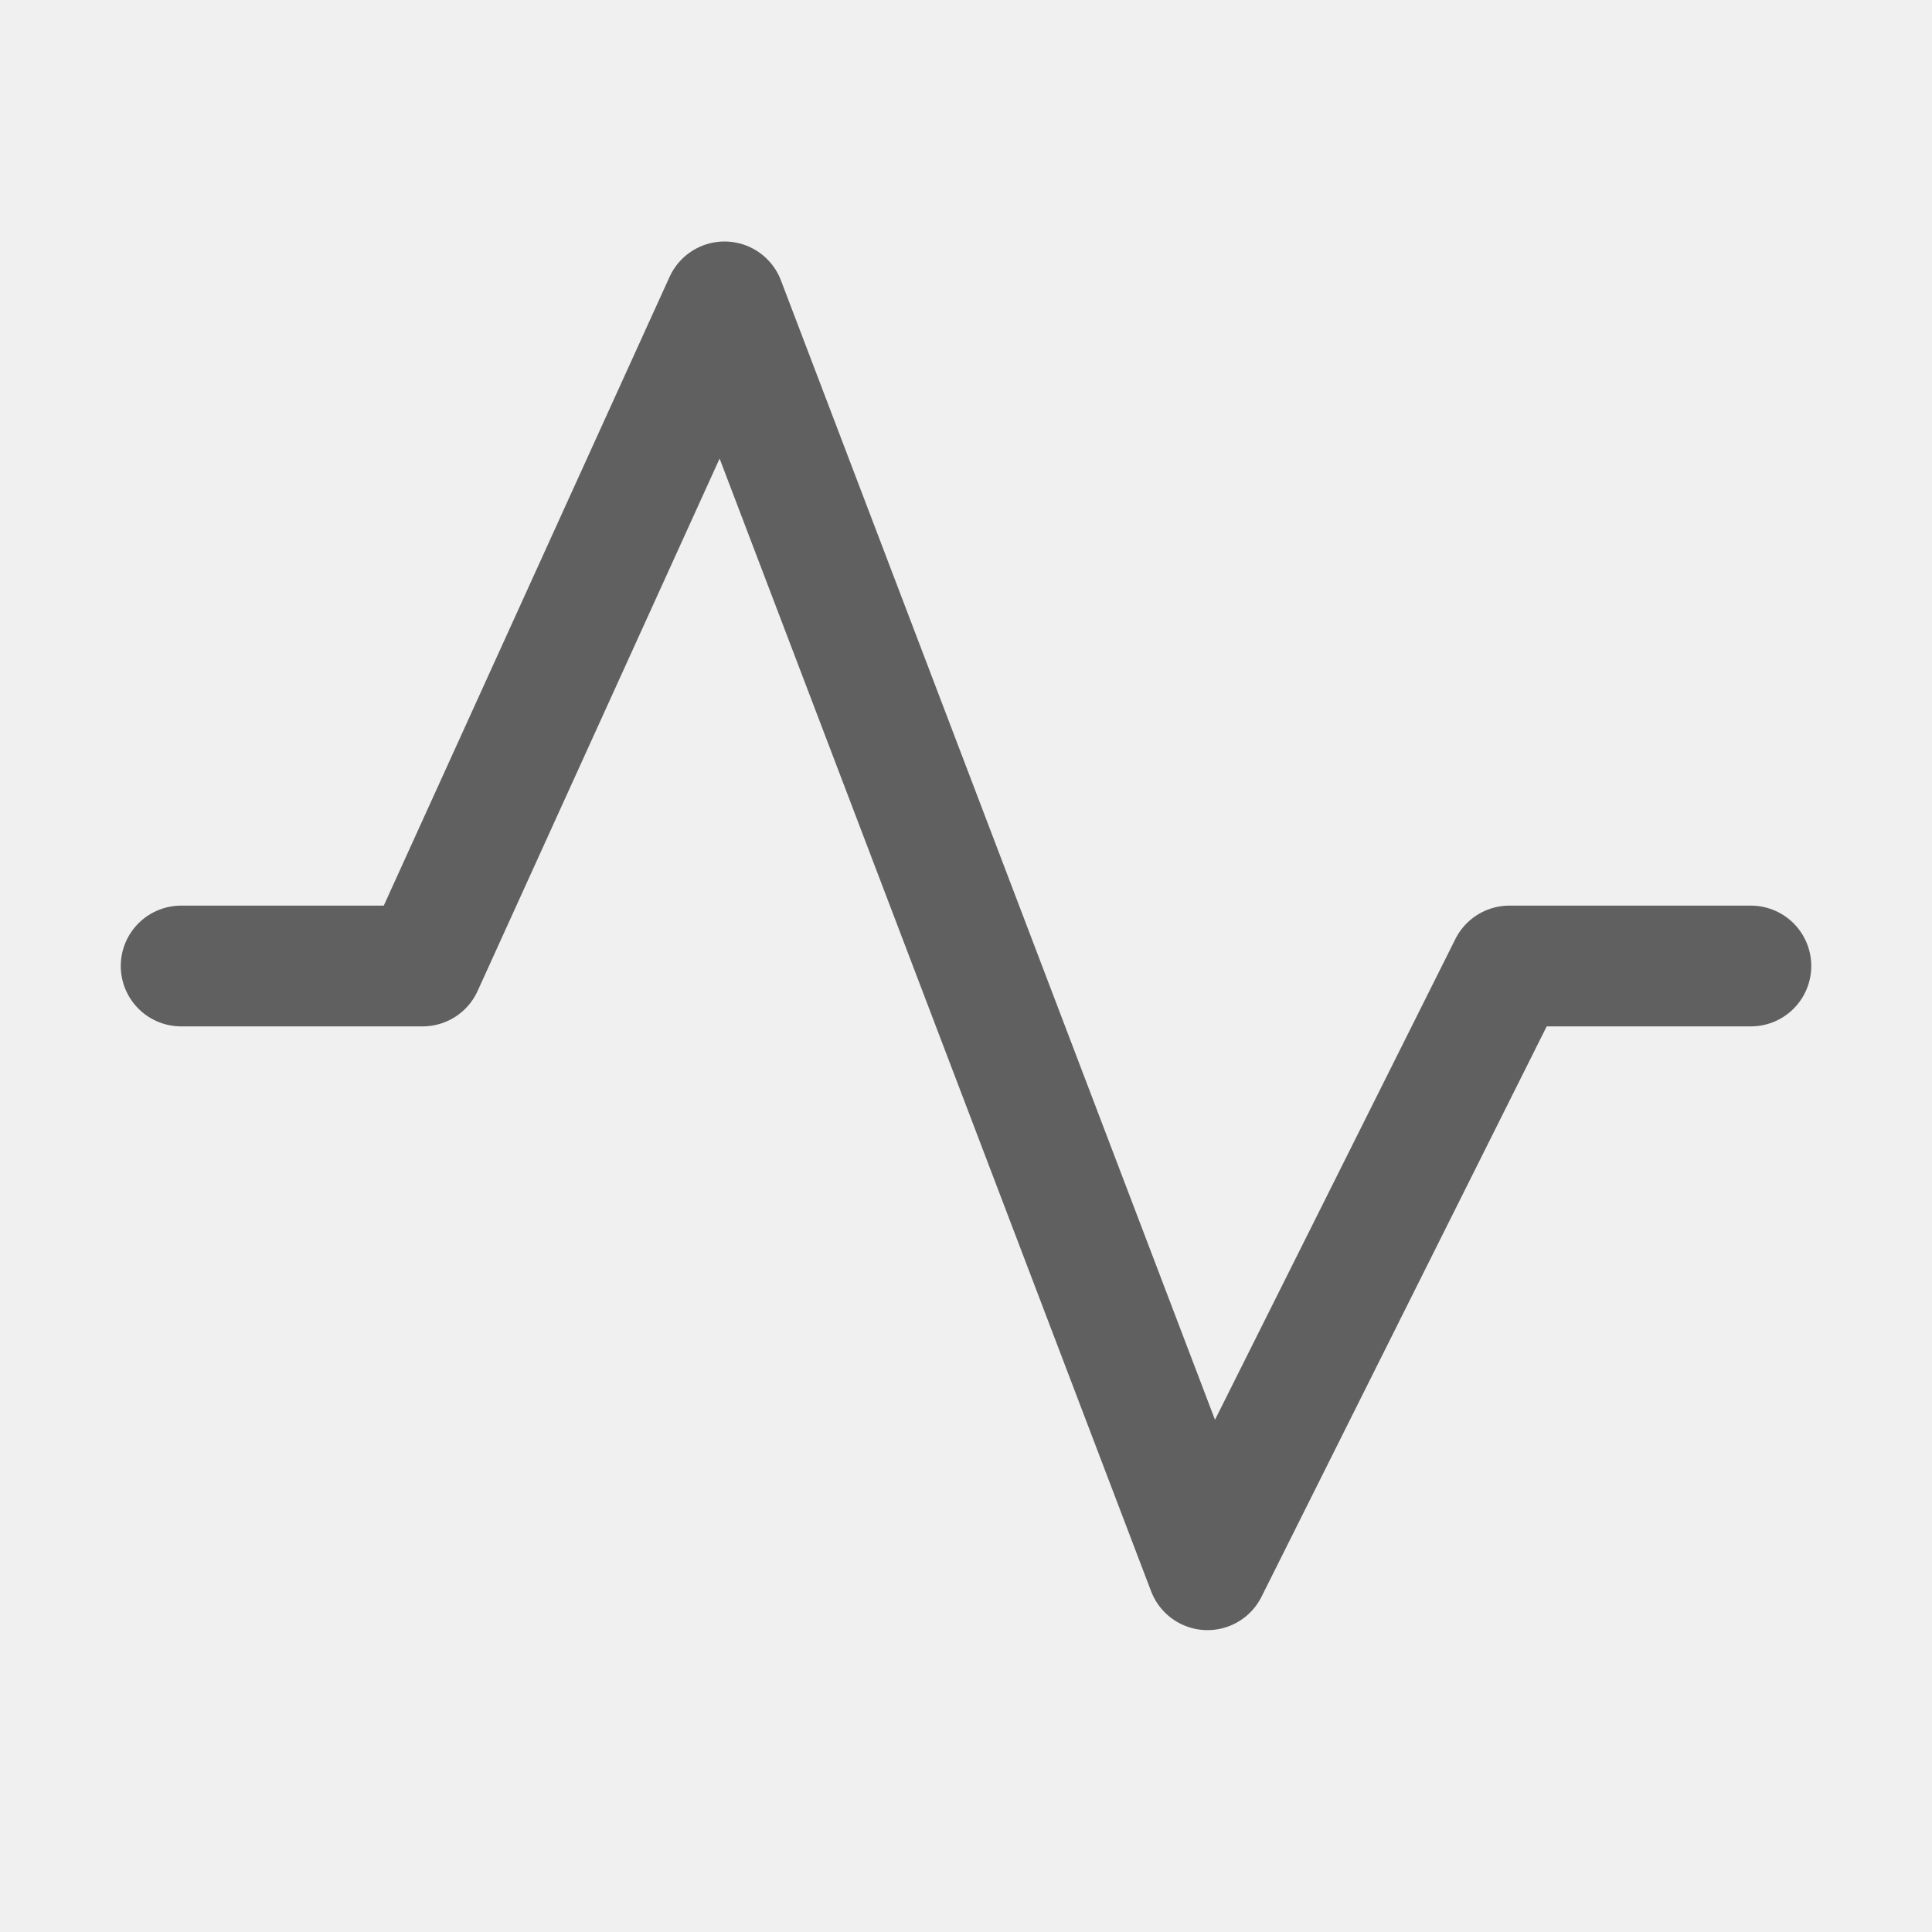
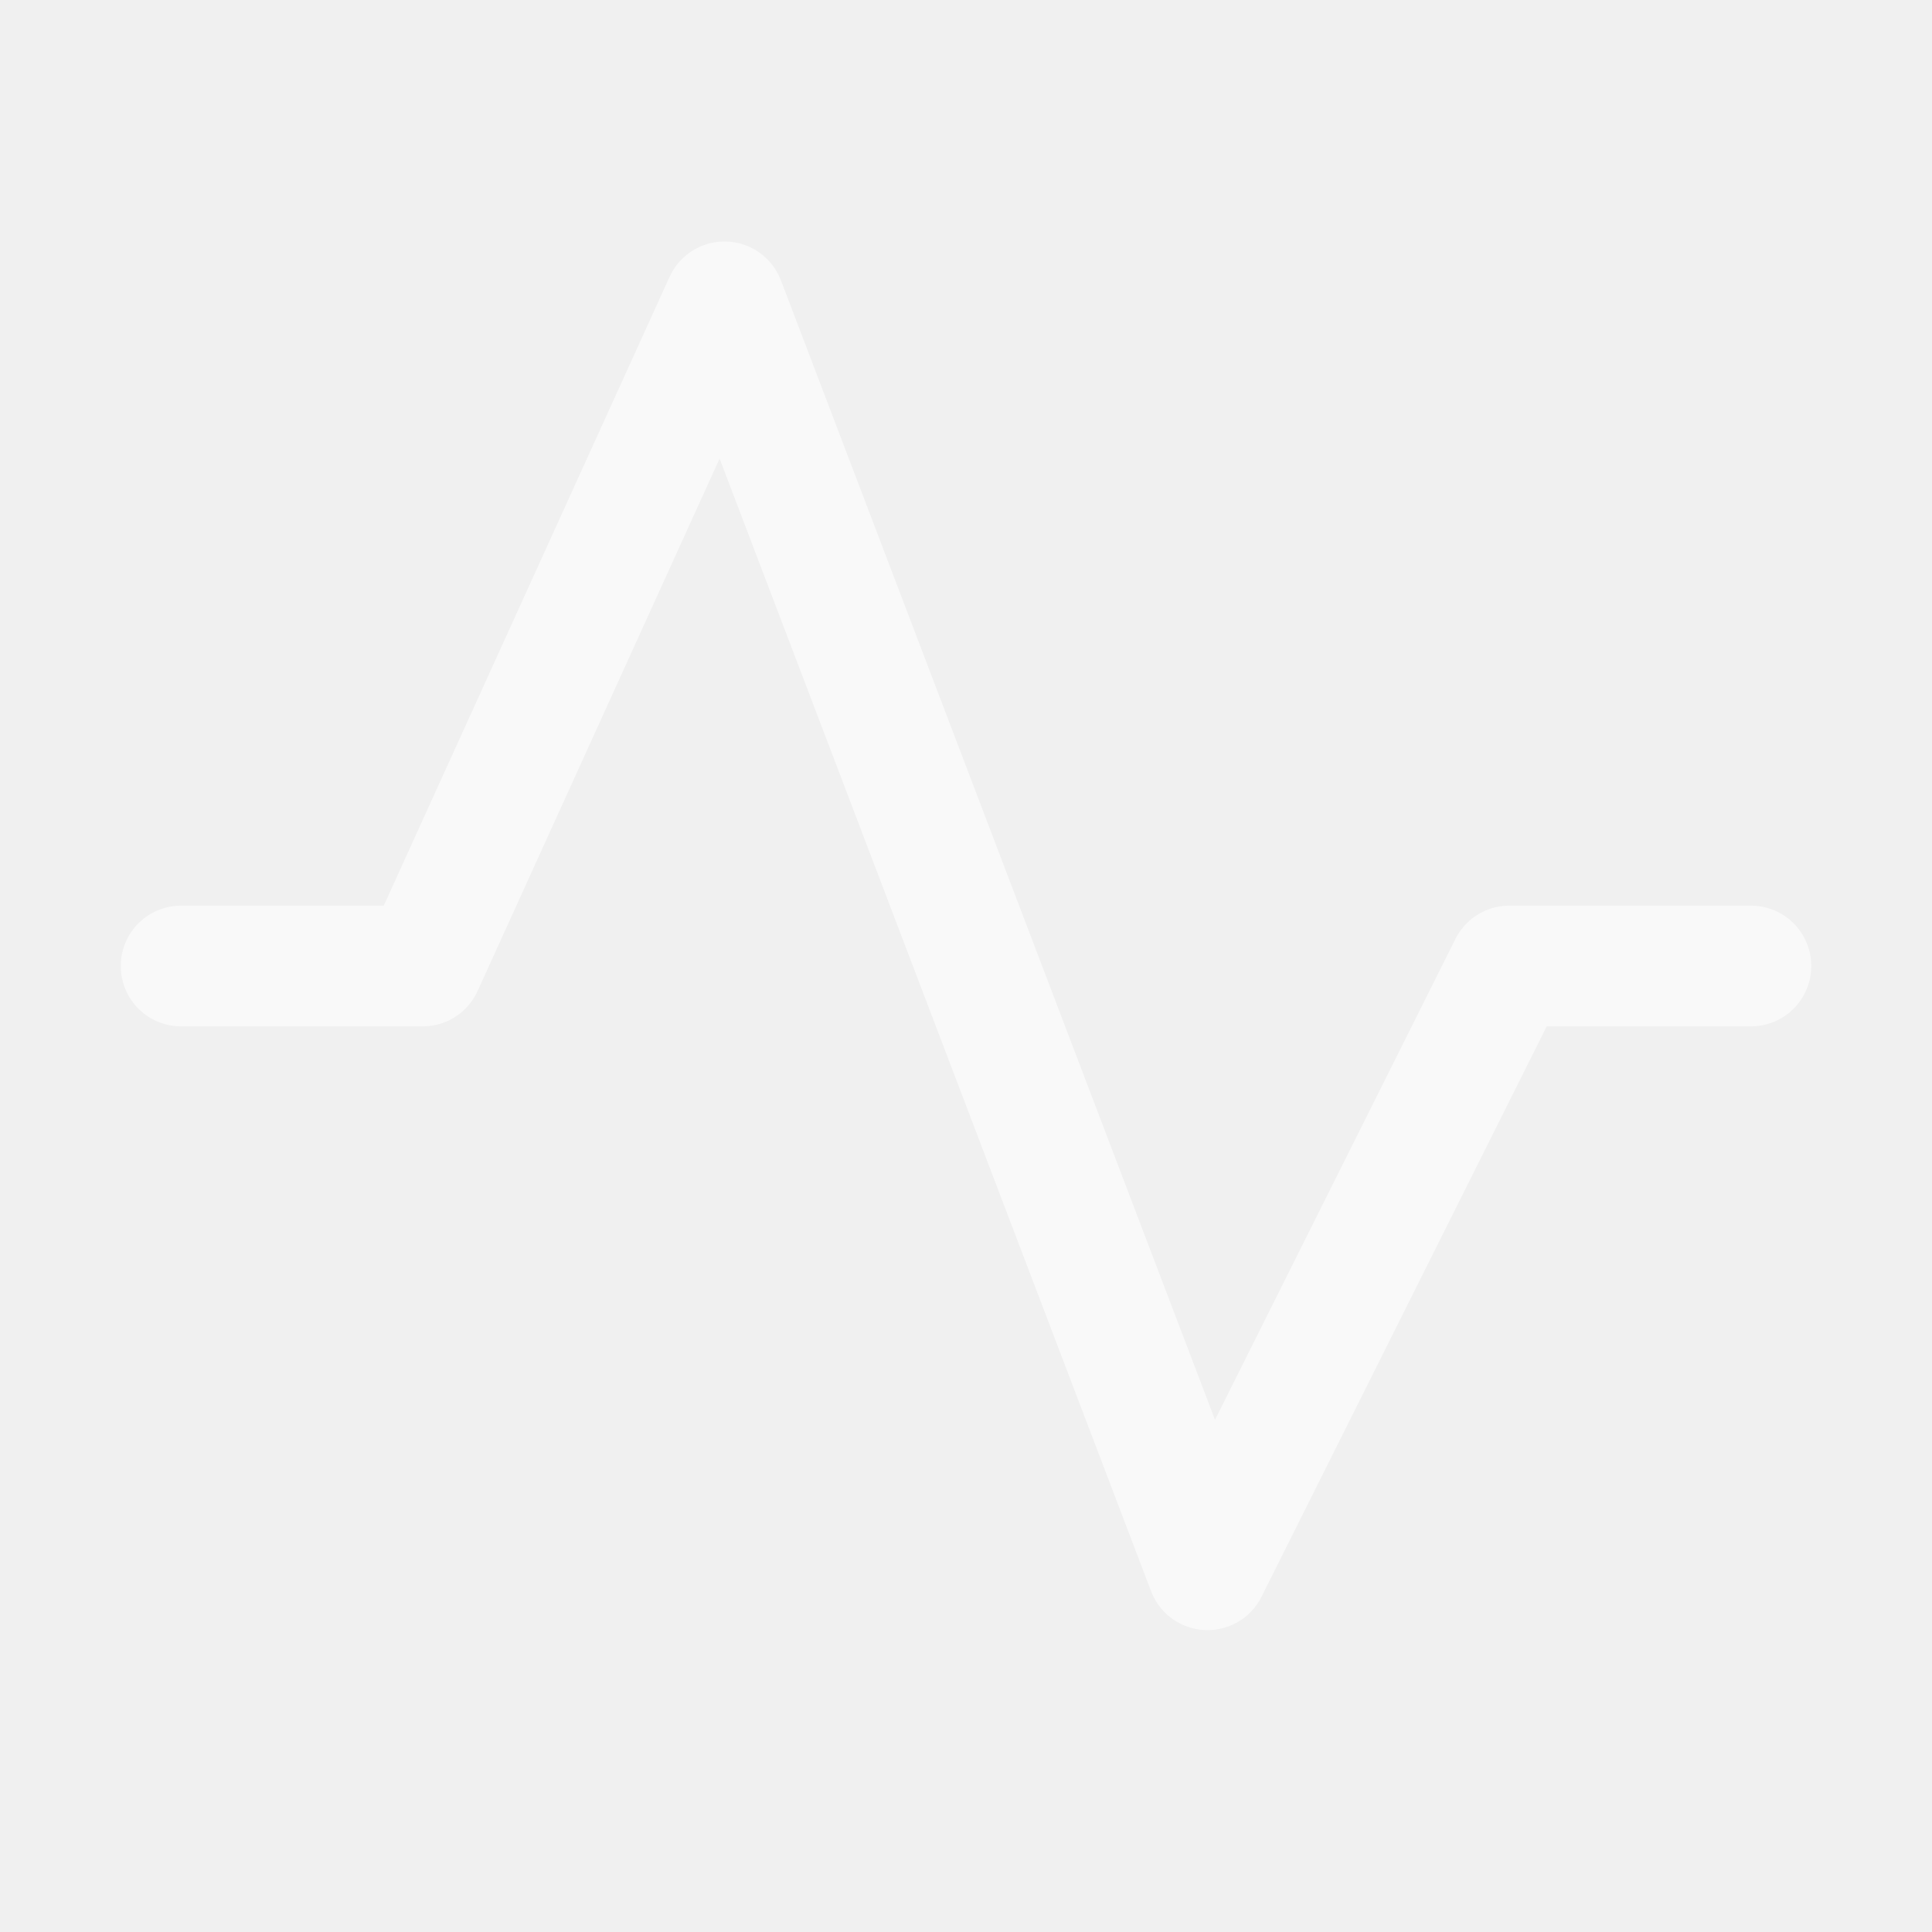
- <svg xmlns="http://www.w3.org/2000/svg" width="192" height="192" fill="#da525c" viewBox="0 0 256 256" opacity="0.6">
+ <svg xmlns="http://www.w3.org/2000/svg" width="192" height="192" viewBox="0 0 256 256" opacity="0.6">
  <rect width="256" height="256" fill="none" />
-   <polyline points="24.002 128 56.002 128 96.002 40 160.002 208 200.002 128 232.002 128" fill="none" stroke="#000000" stroke-linecap="round" stroke-linejoin="round" stroke-width="16" />
+   <polyline points="24.002 128 56.002 128 96.002 40 160.002 208 200.002 128 232.002 128" fill="none" stroke="#FFFFFF" stroke-linecap="round" stroke-linejoin="round" stroke-width="16" />
</svg>
